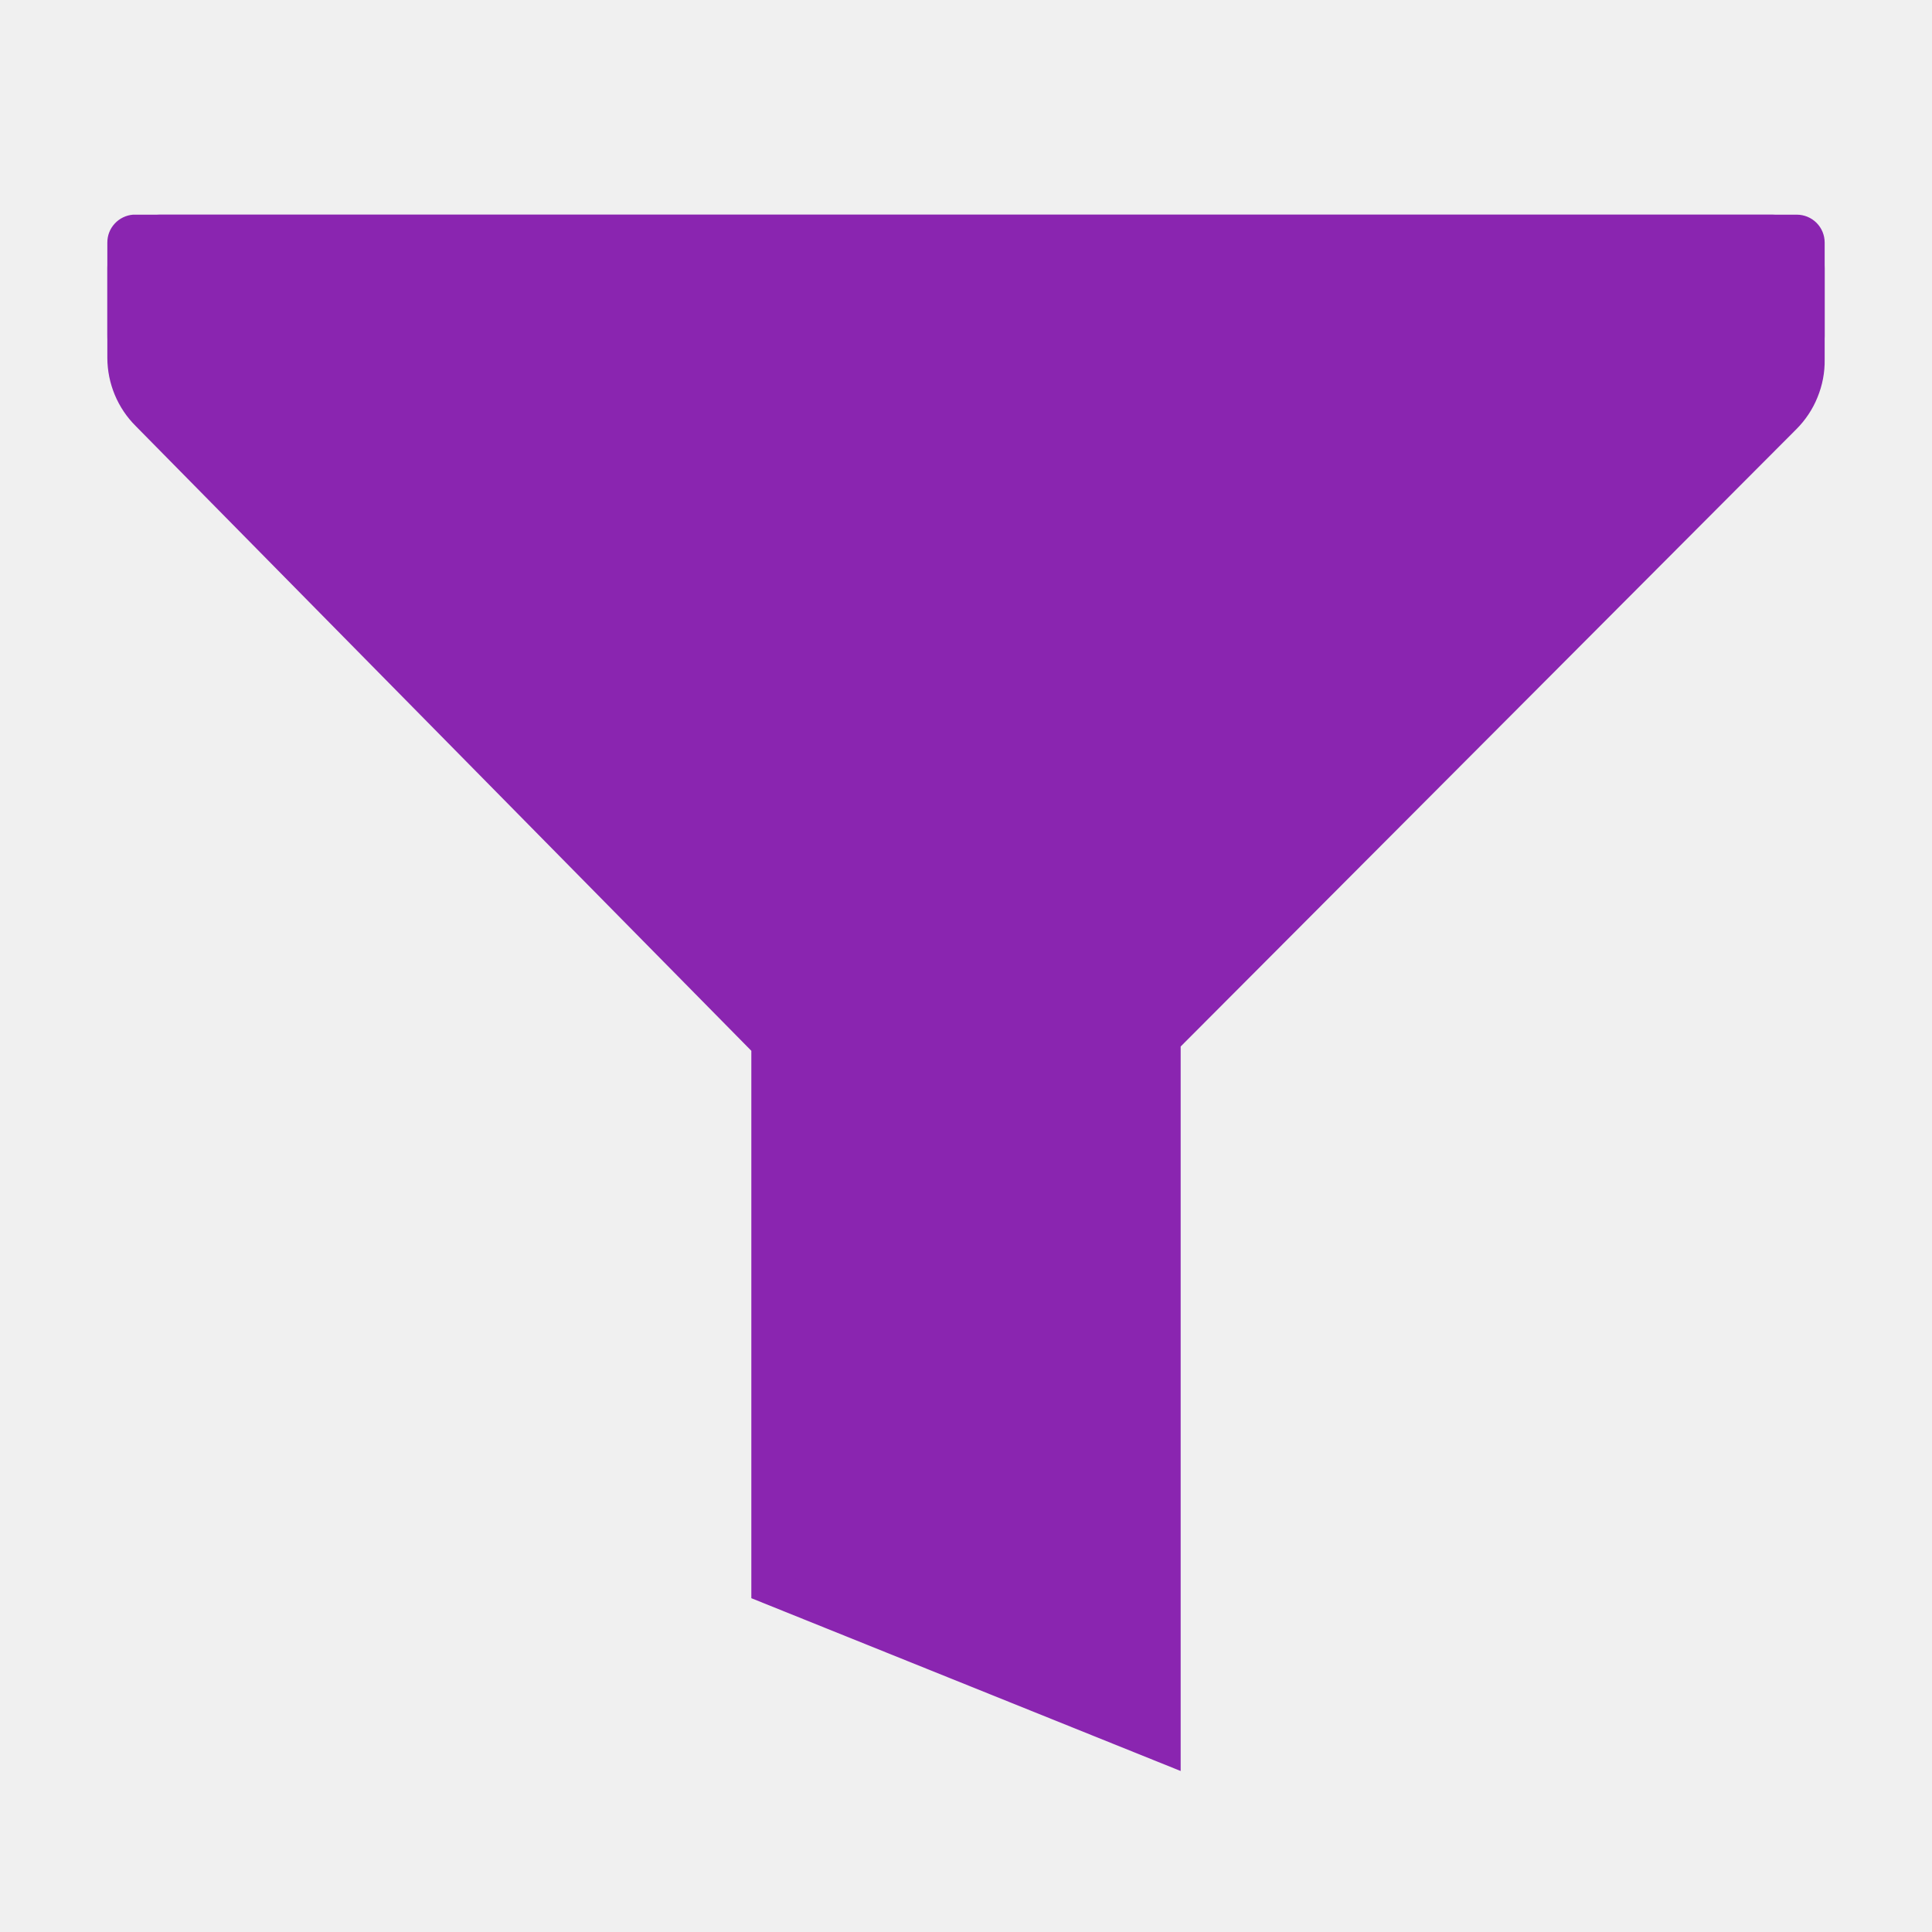
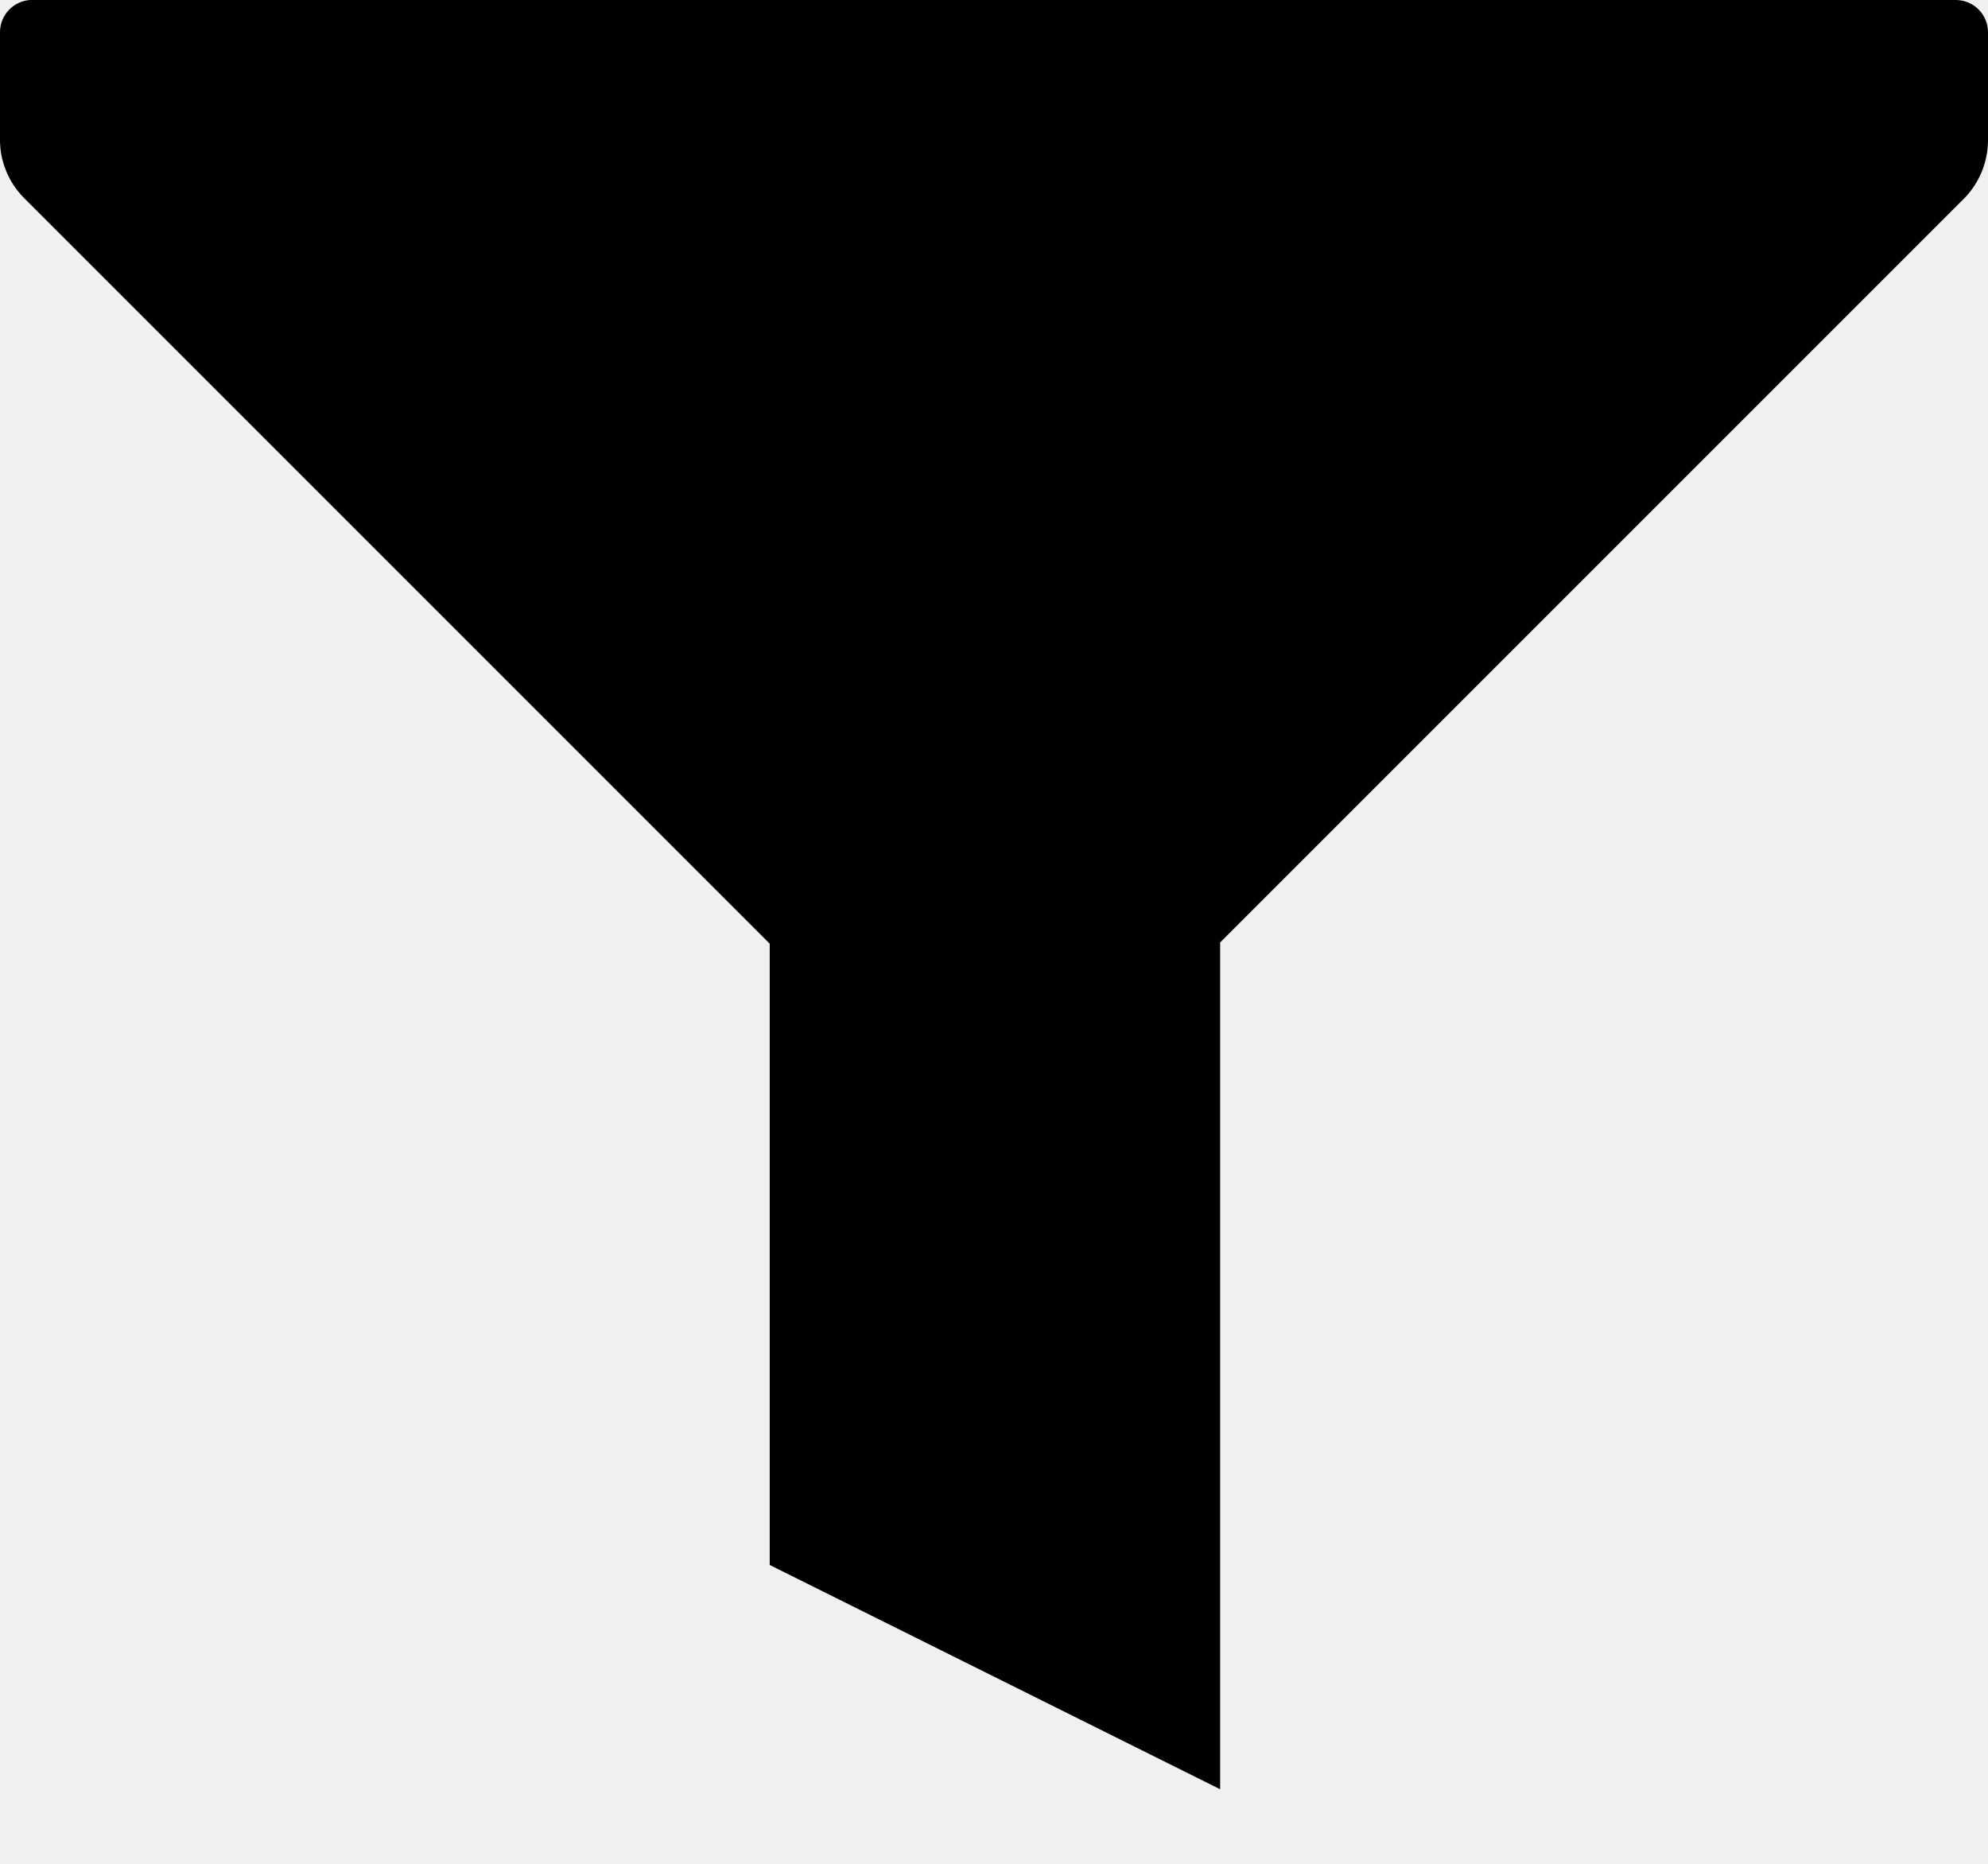
- <svg xmlns="http://www.w3.org/2000/svg" width="18" height="18" viewBox="0 0 18 18" fill="none">
-   <g clip-path="url(#clip0_742_5520)">
-     <g clip-path="url(#clip1_742_5520)">
-       <path d="M11 16.5V9.75L16.735 4C16.82 3.915 16.888 3.814 16.933 3.702C16.979 3.59 17.002 3.471 17 3.35V2.5C17 2.367 16.947 2.24 16.854 2.146C16.76 2.053 16.633 2 16.5 2H1.5C1.367 2 1.24 2.053 1.146 2.146C1.053 2.24 1 2.367 1 2.5V3.335C1.001 3.573 1.096 3.802 1.265 3.97L7 9.79V14.89L11 16.5Z" fill="#8A25B0" />
-       <path d="M16.74 2H1.24C1.175 2.005 1.113 2.035 1.069 2.083C1.024 2.131 1 2.194 1 2.26V3.12C0.999 3.208 1.016 3.296 1.05 3.377C1.083 3.459 1.133 3.533 1.195 3.595L7.195 9.595V14.595L10.82 16.4V9.585L16.82 3.585C16.935 3.461 16.999 3.299 17 3.13V2.26C17 2.191 16.973 2.125 16.924 2.076C16.875 2.027 16.809 2 16.74 2Z" fill="#8A25B0" />
-     </g>
-   </g>
-   <defs>
-     <clipPath id="clip0_742_5520">
-       <rect width="18" height="18" fill="white" />
-     </clipPath>
-     <clipPath id="clip1_742_5520">
-       <rect width="18" height="18" fill="white" />
-     </clipPath>
-   </defs>
+ <svg xmlns="http://www.w3.org/2000/svg" width="16" height="15" viewBox="0 0 16 15" fill="none">
+   <path d="M15.74 0H0.24C0.175 0.005 0.113 0.035 0.069 0.083C0.024 0.131 -0 0.194 1.90066e-07 0.26V1.12C-0.001 1.208 0.016 1.296 0.05 1.377C0.083 1.459 0.133 1.533 0.195 1.595L6.195 7.595V12.595L9.82 14.4V7.585L15.82 1.585C15.935 1.461 15.999 1.299 16 1.13V0.26C16 0.191 15.973 0.125 15.924 0.076C15.875 0.027 15.809 0 15.74 0Z" fill="black" />
</svg>
